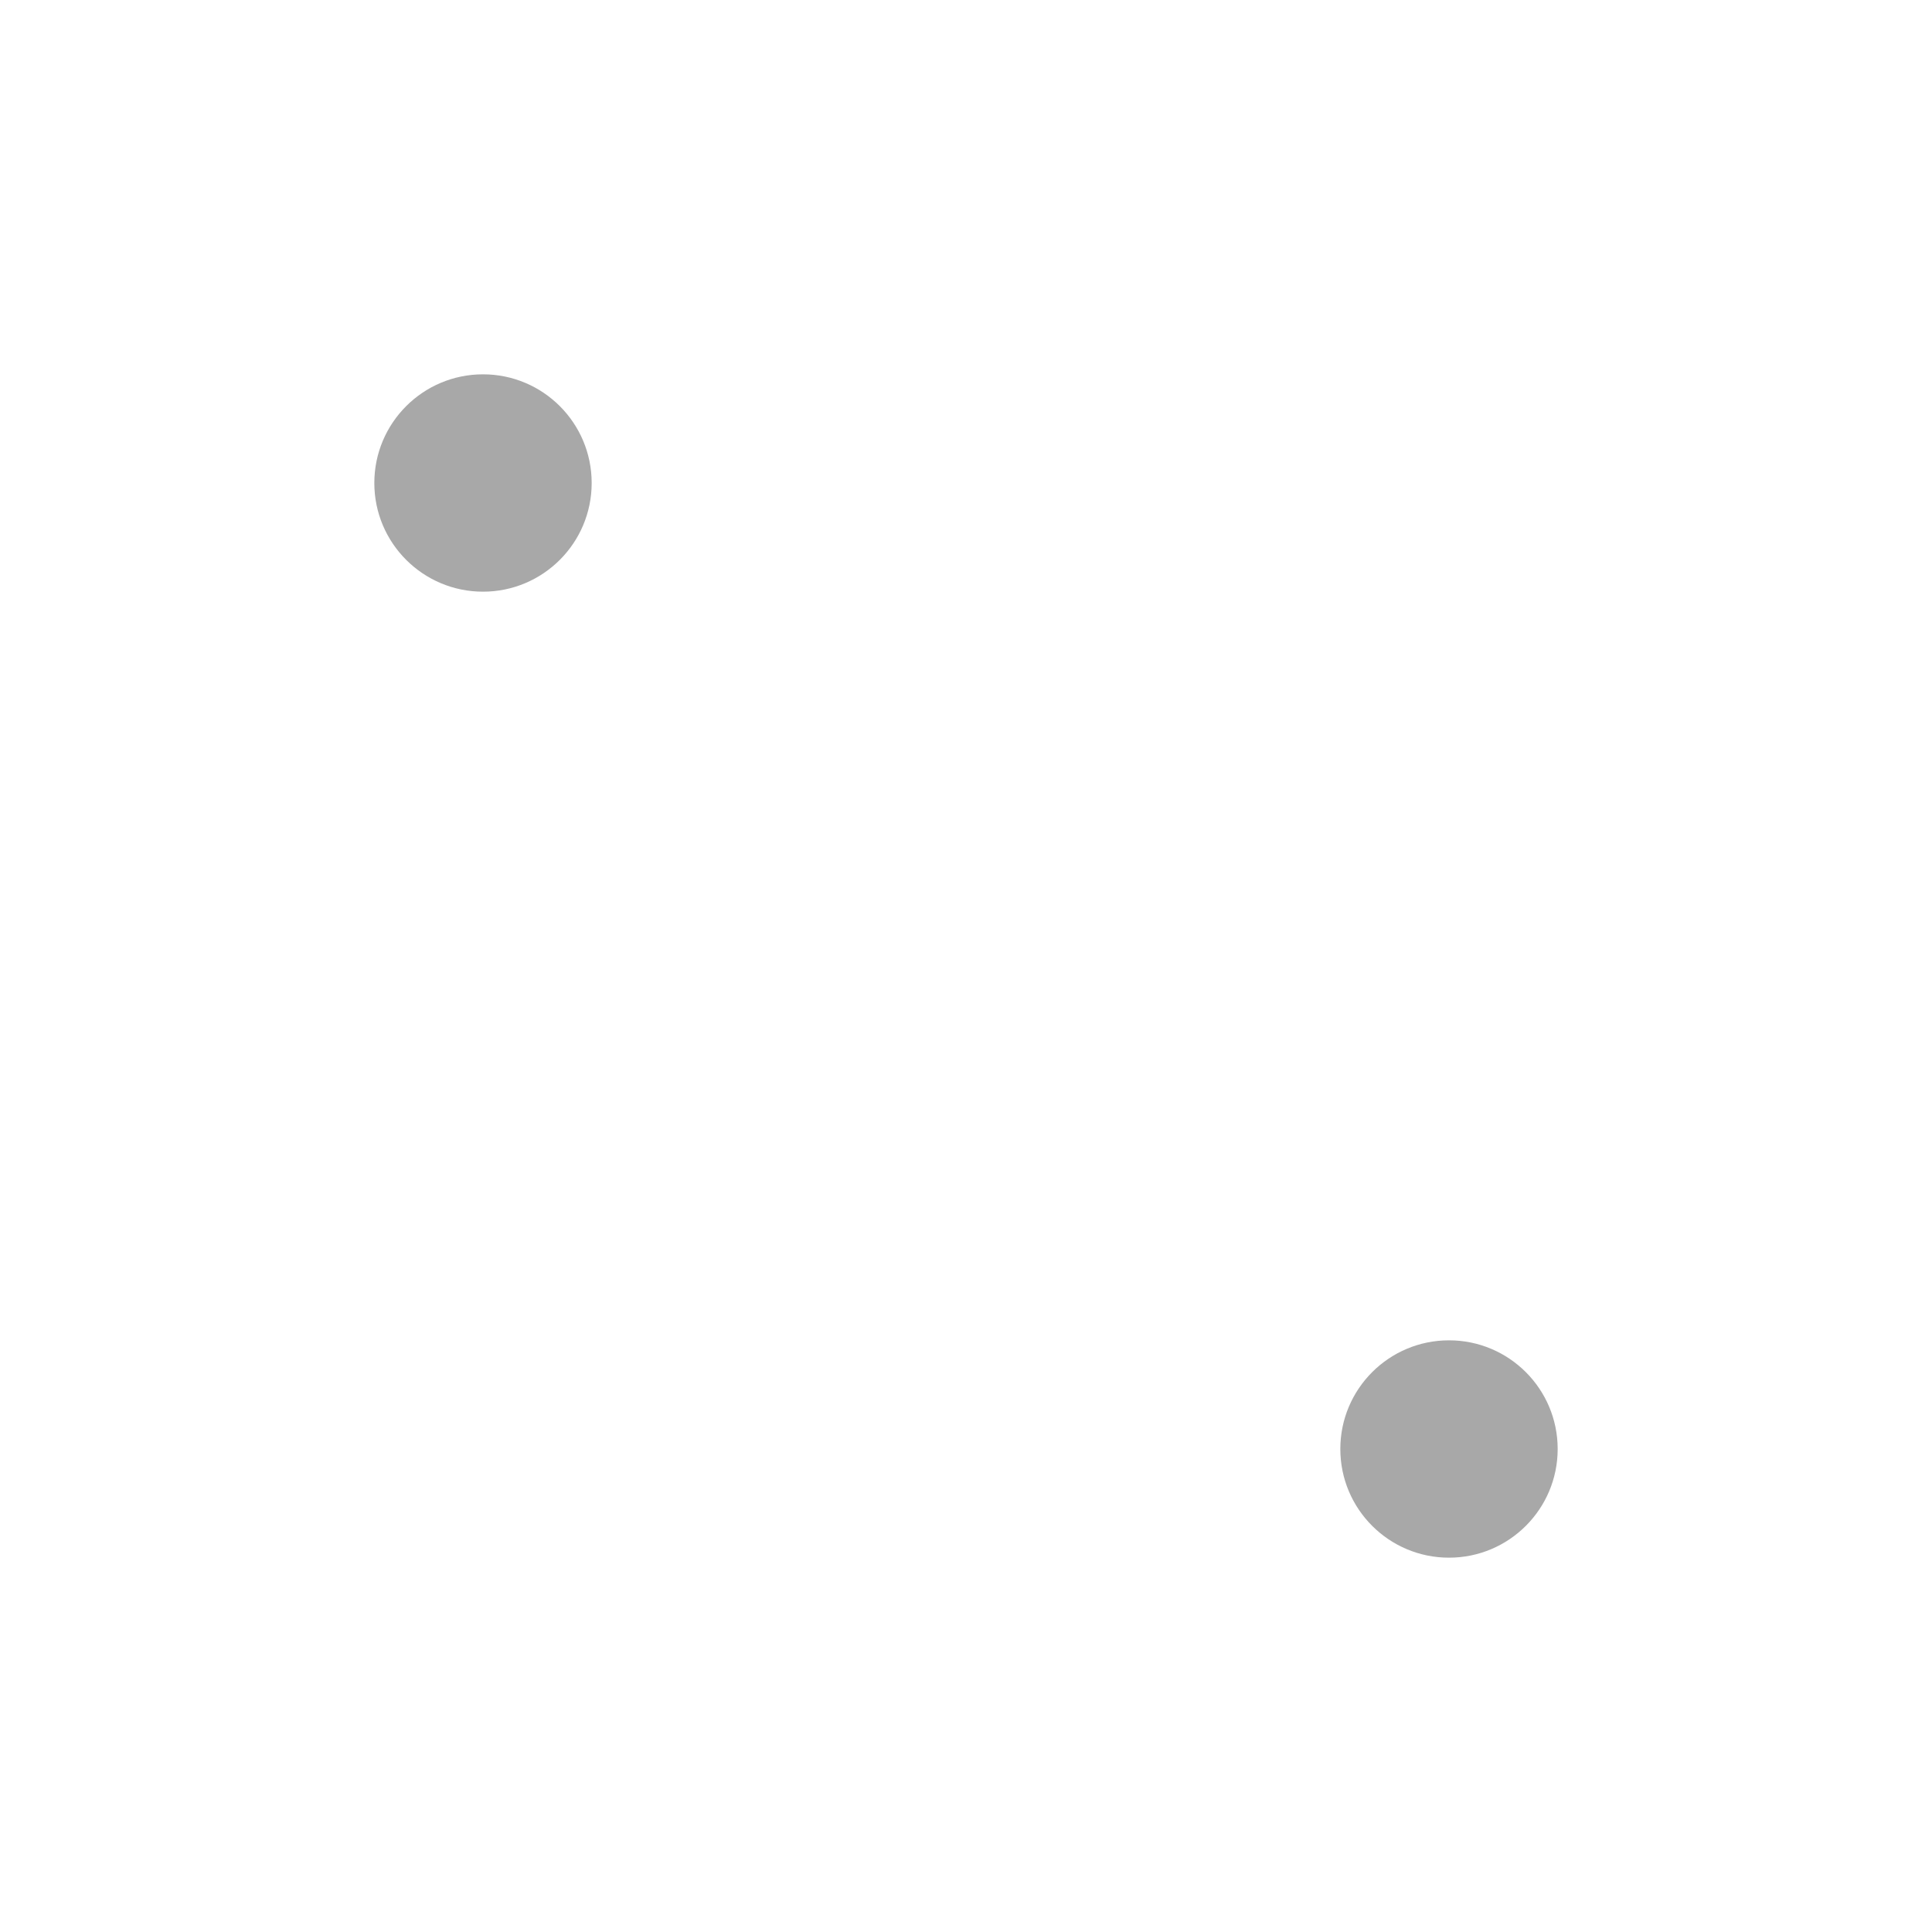
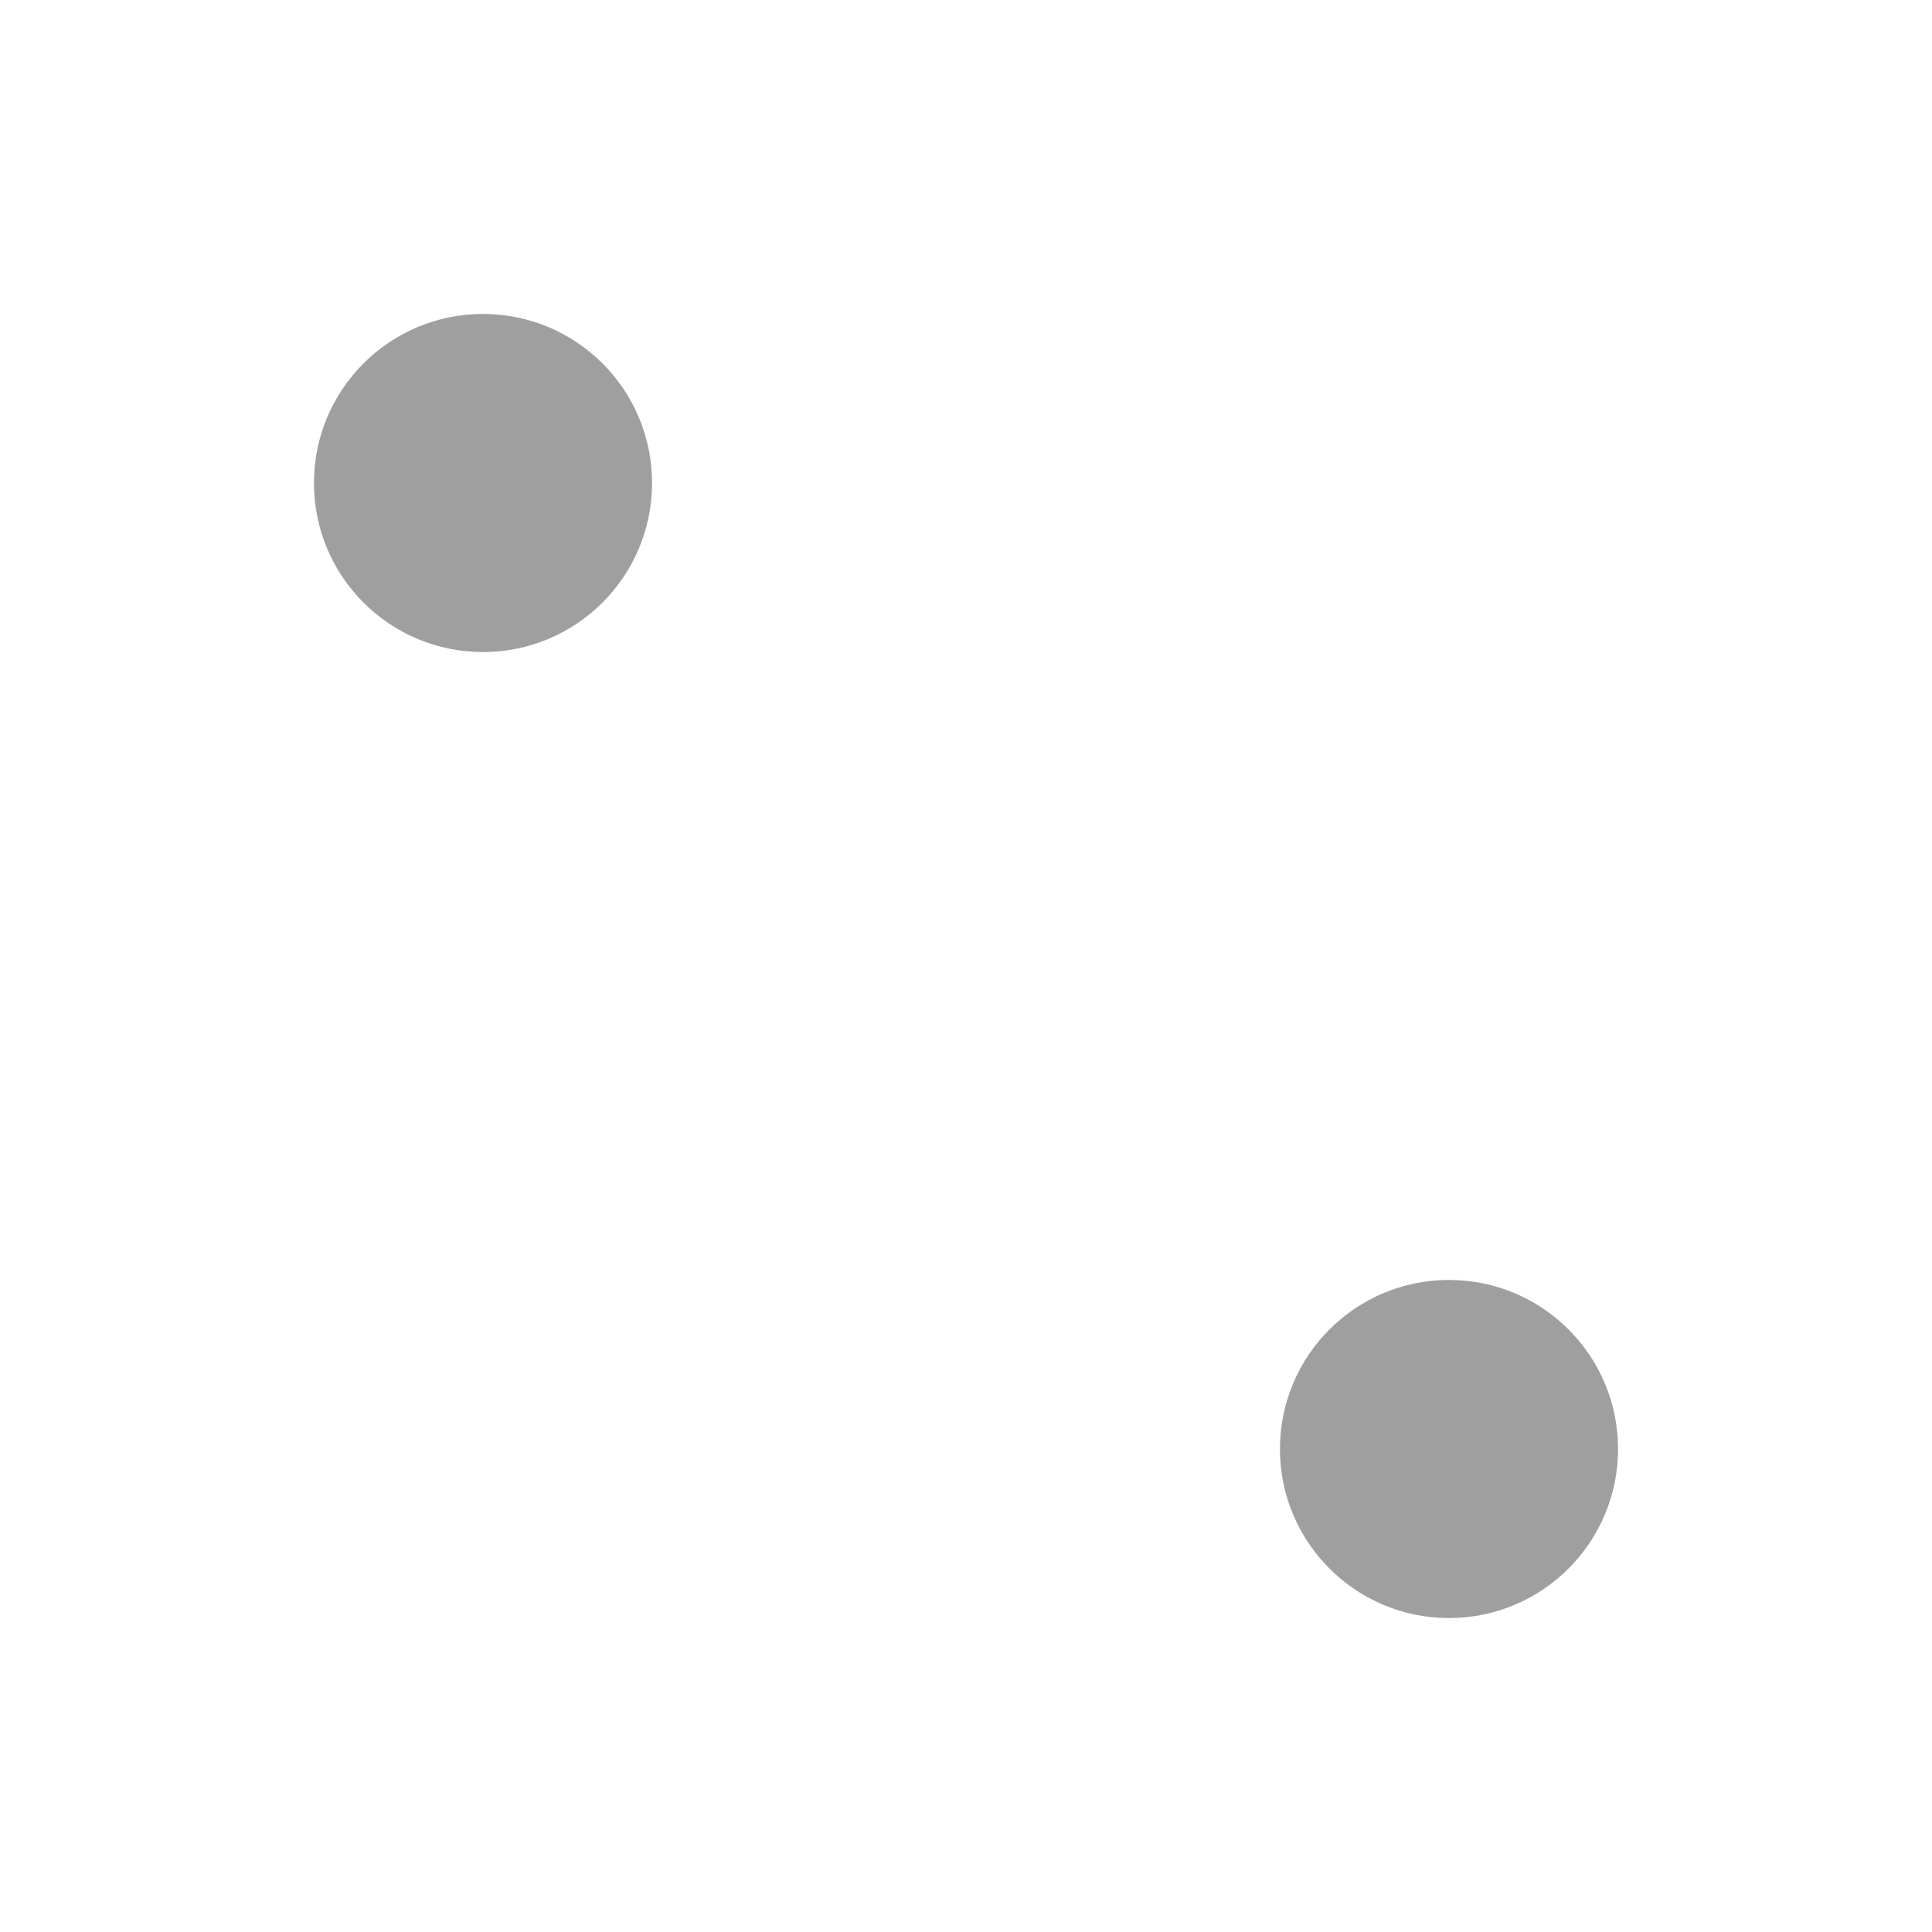
<svg xmlns="http://www.w3.org/2000/svg" width="8" height="8" viewBox="0 0 16 16">
-   <g fill="#404040" fill-opacity="0.45">
-     <circle cx="4" cy="4" r="0.9" />
-     <circle cx="12" cy="12" r="0.9" />
+   <g fill="#404040" fill-opacity="0.5">
+     <circle cx="4" cy="4" r="1.4" />
+     <circle cx="12" cy="12" r="1.4" />
  </g>
</svg>
